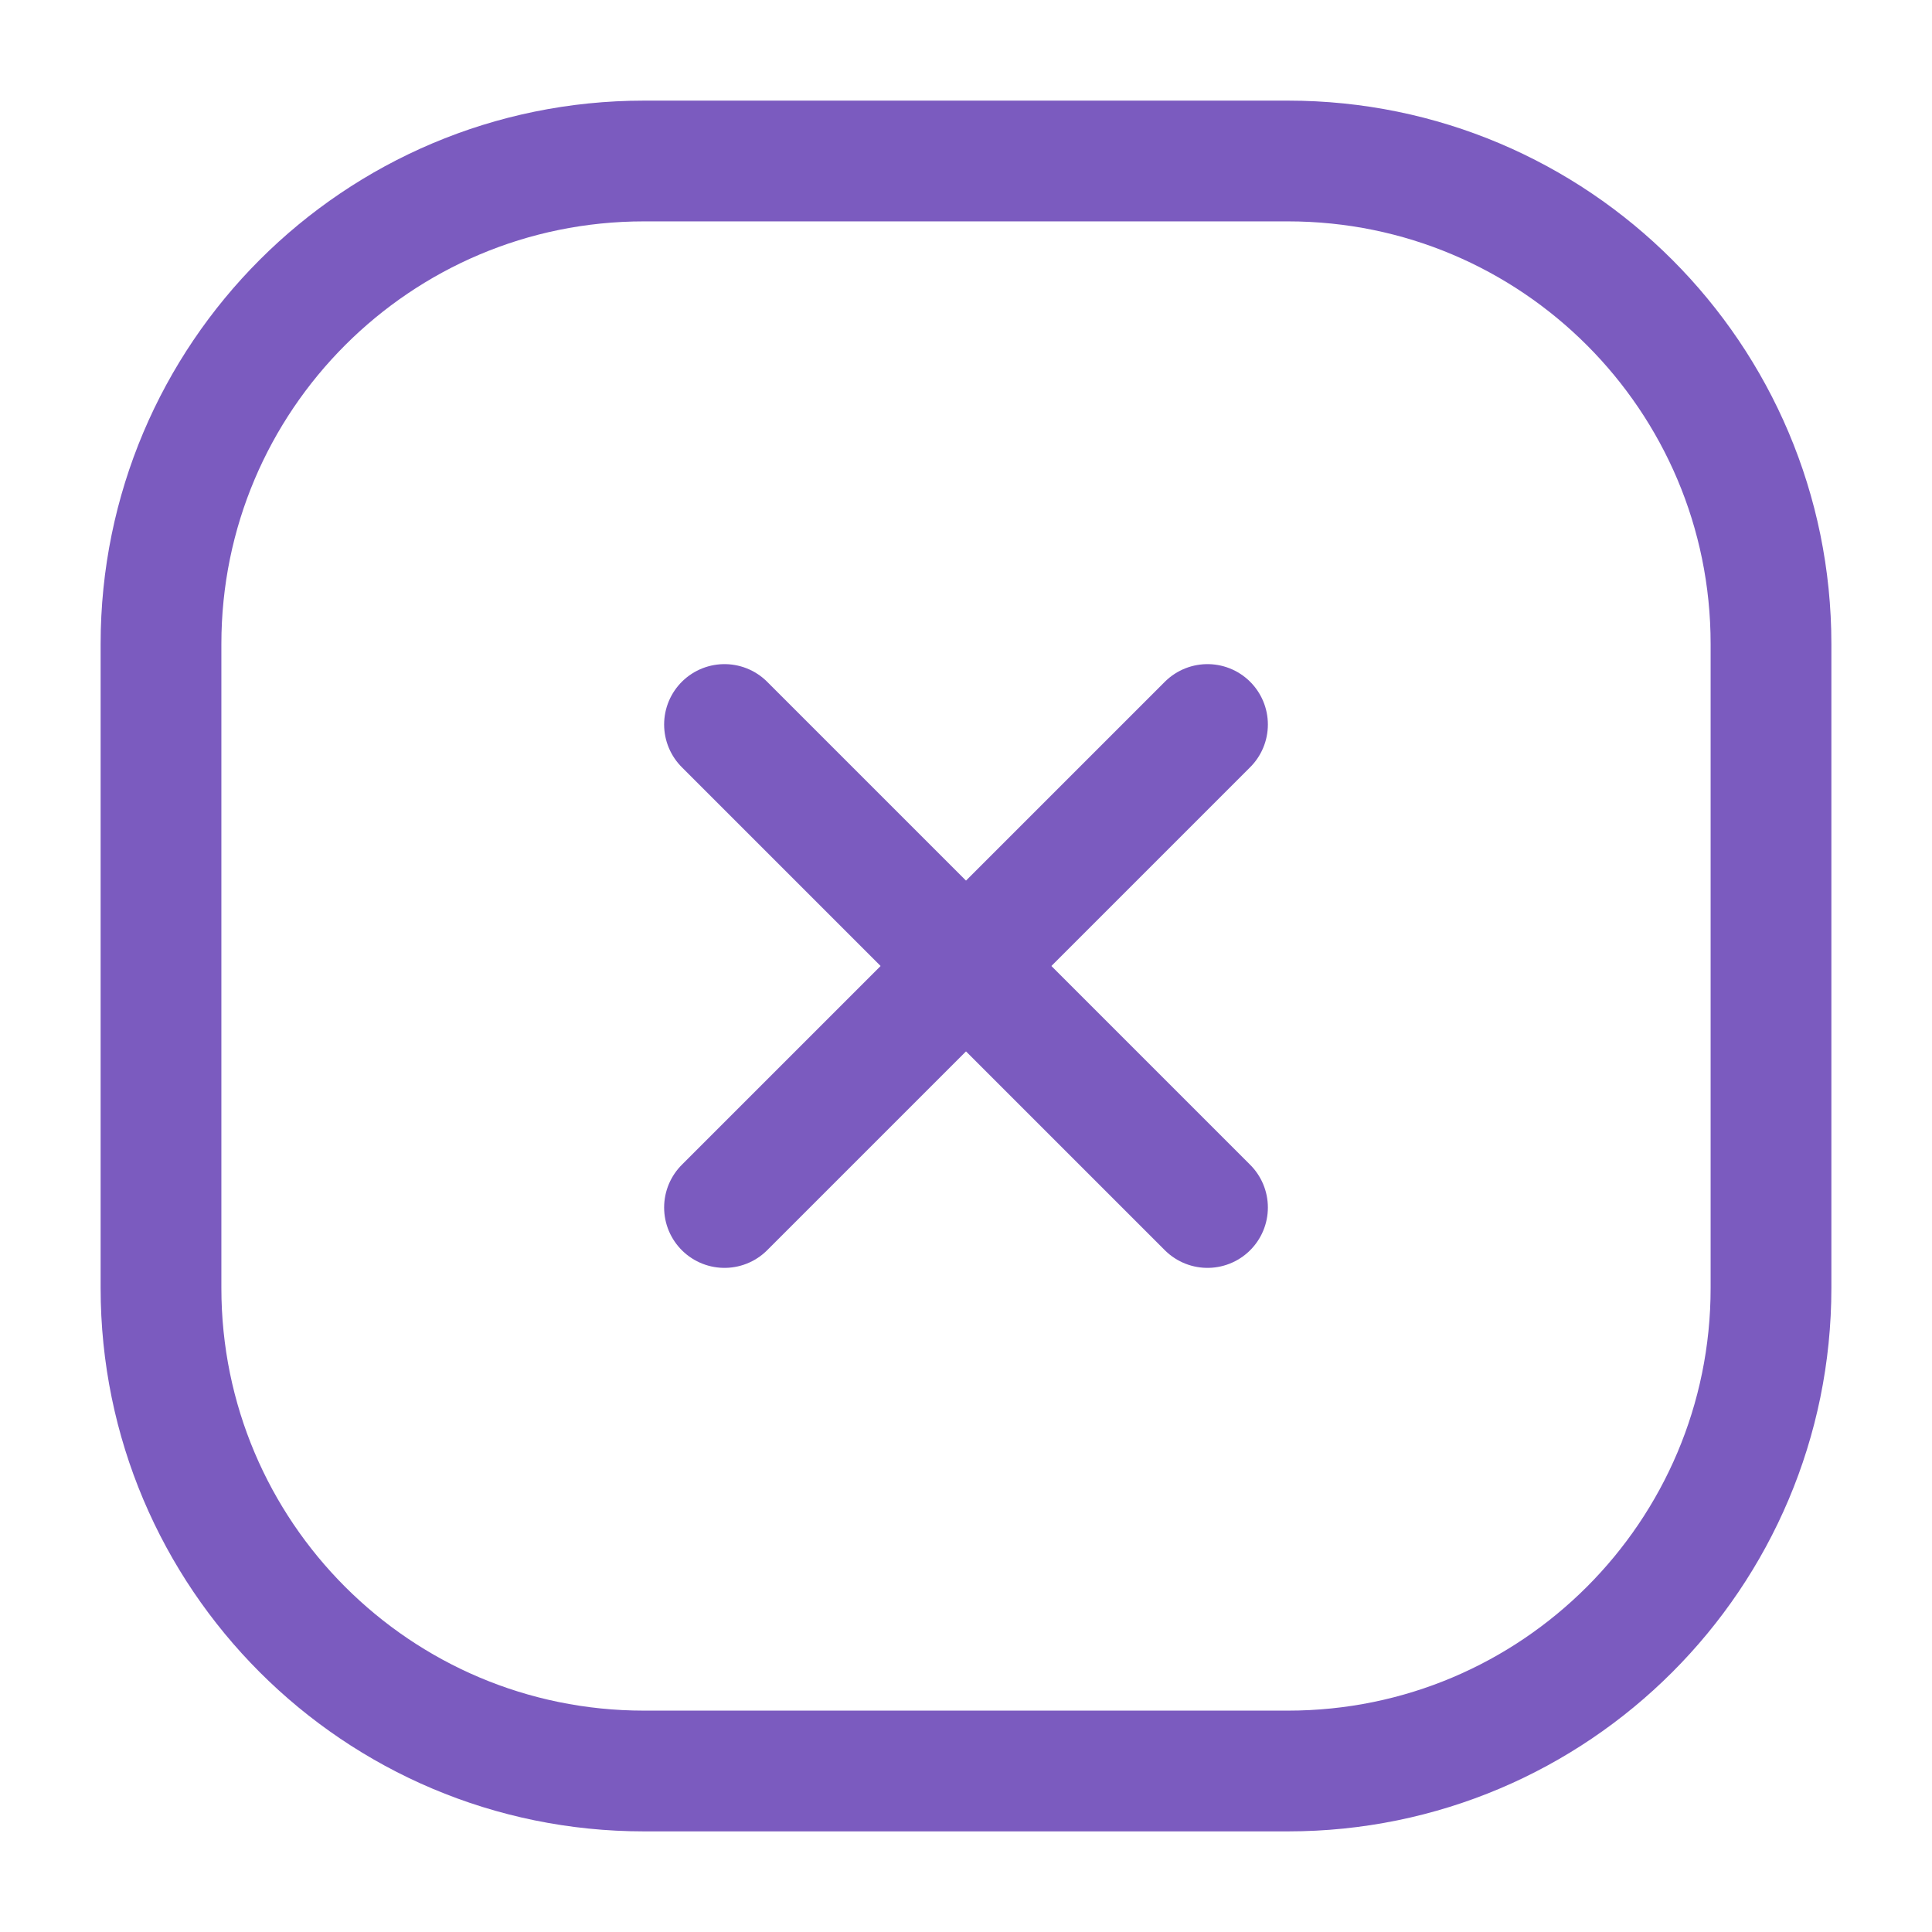
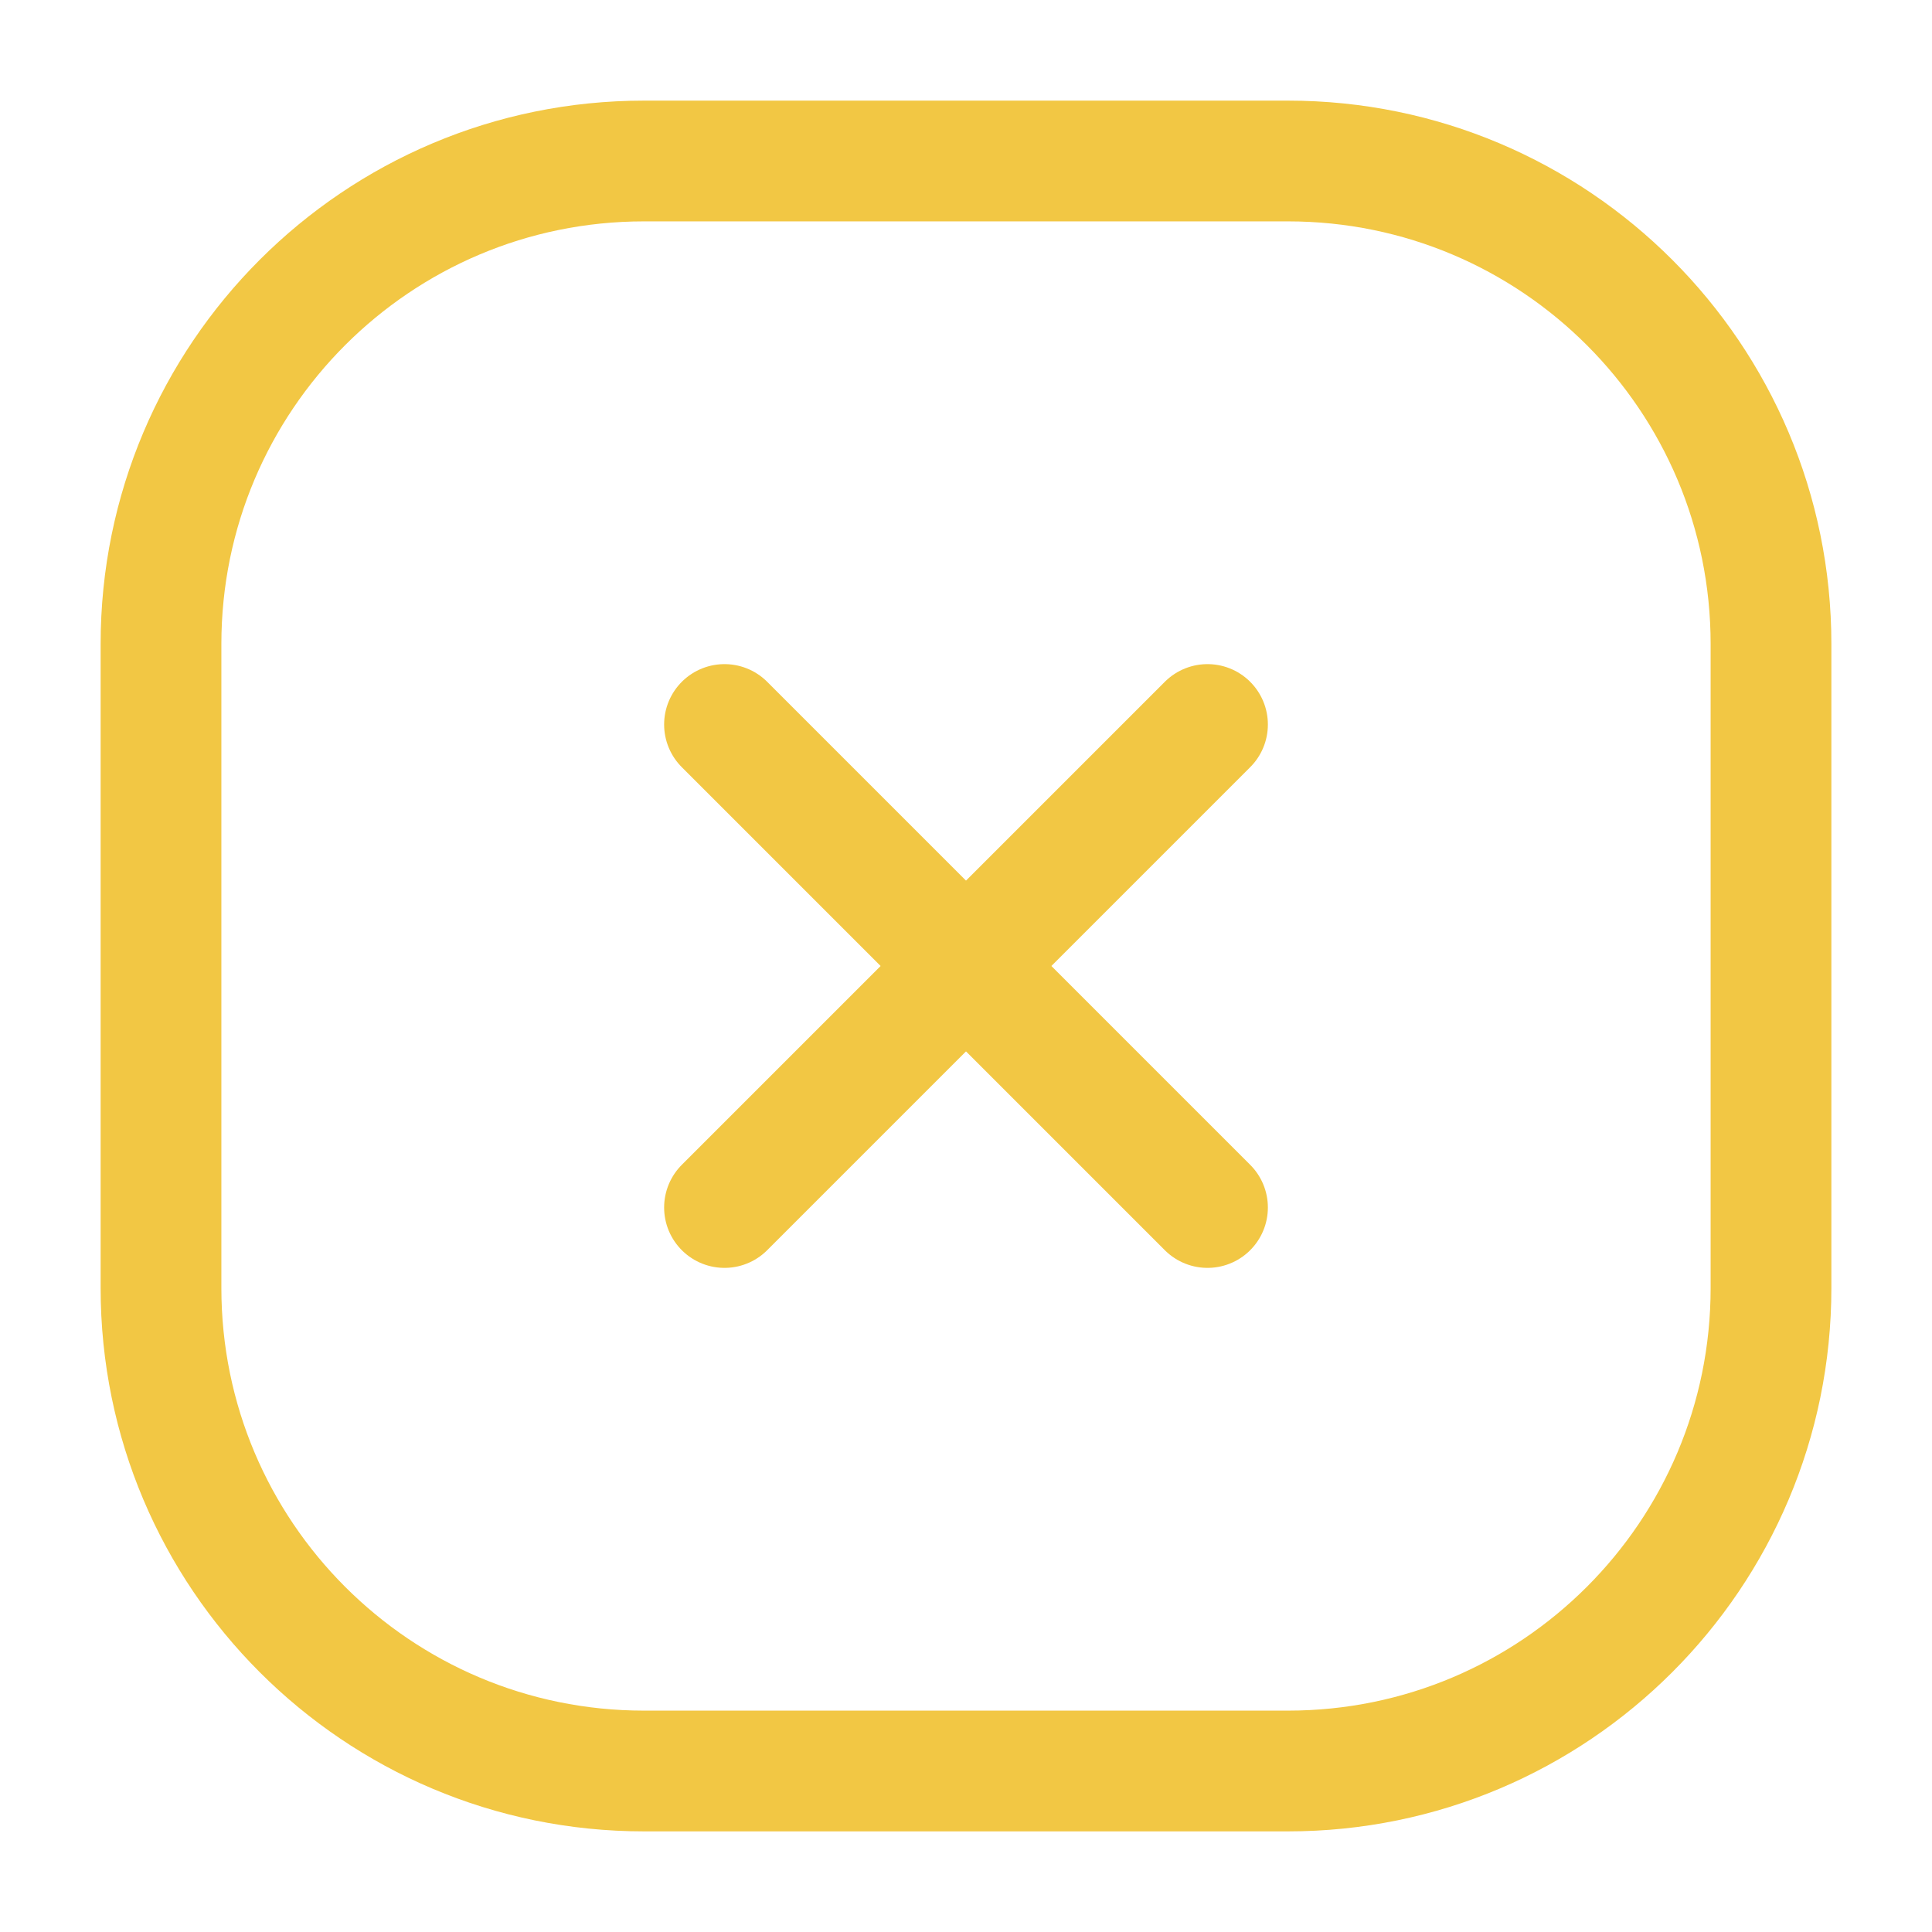
<svg xmlns="http://www.w3.org/2000/svg" width="800px" height="800px" viewBox="0 0 24 24" fill="none">
-   <g id="SVGRepo_bgCarrier" stroke-width="0" />
-   <g id="SVGRepo_tracerCarrier" stroke-linecap="round" stroke-linejoin="round" />
+   <g id="SVGRepo_bgCarrier" stroke-width="0" />#faeabb#faeabb#faeabb
+ 
+ <g id="SVGRepo_tracerCarrier" stroke-linecap="round" stroke-linejoin="round" />
  <g id="SVGRepo_iconCarrier">
    <g id="style=linear">
      <g id="error-box">
-         <path id="vector" d="M2 8C2 4.686 4.686 2 8 2H16C19.314 2 22 4.686 22 8V16C22 19.314 19.314 22 16 22H8C4.686 22 2 19.314 2 16V8Z" stroke="#7b5bbf" stroke-width="1.5" />
-         <path id="vector_2" d="M9 9L15 15" stroke="#7b5bbf" stroke-width="1.5" stroke-linecap="round" />
-         <path id="vector_3" d="M15 9L9 15" stroke="#7b5bbf" stroke-width="1.5" stroke-linecap="round" />
+         <path id="vector" d="M2 8C2 4.686 4.686 2 8 2H16C19.314 2 22 4.686 22 8V16C22 19.314 19.314 22 16 22H8C4.686 22 2 19.314 2 16V8Z" stroke="#f2c744" stroke-width="1.5" />
+         <path id="vector_2" d="M9 9L15 15" stroke="#f2c744" stroke-width="1.5" stroke-linecap="round" />
+         <path id="vector_3" d="M15 9L9 15" stroke="#f2c744" stroke-width="1.5" stroke-linecap="round" />
      </g>
    </g>
  </g>
</svg>
